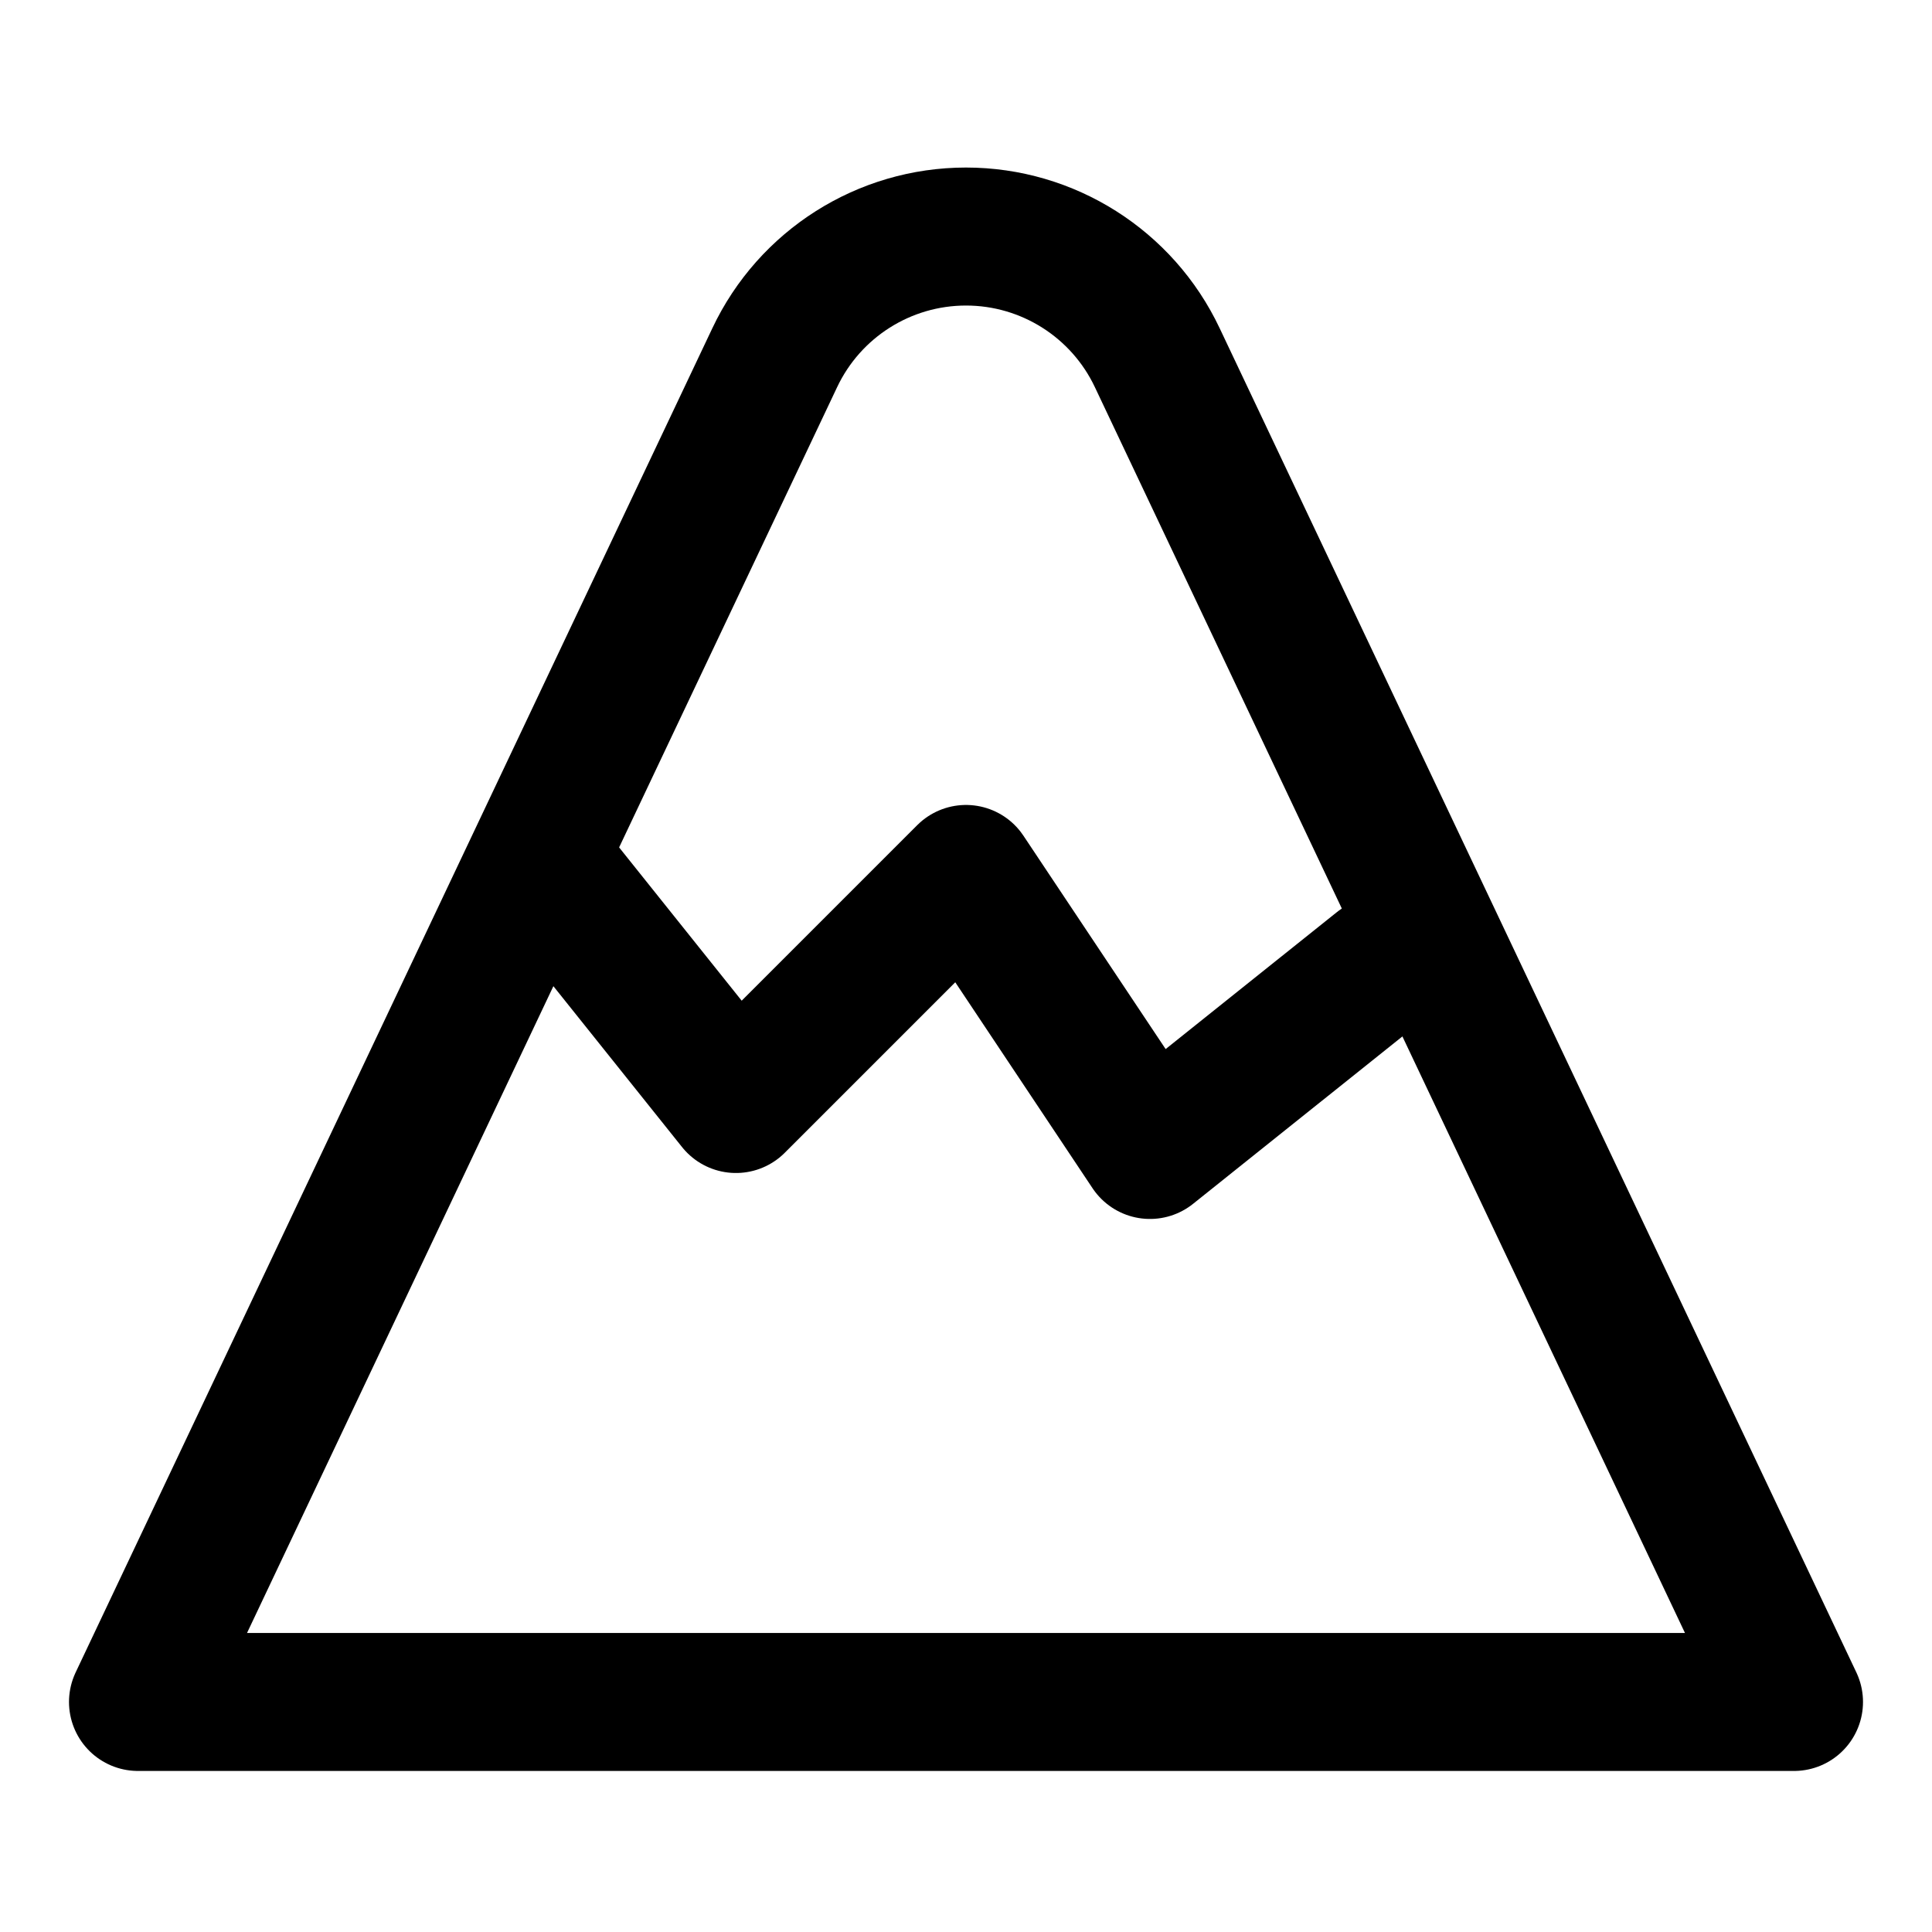
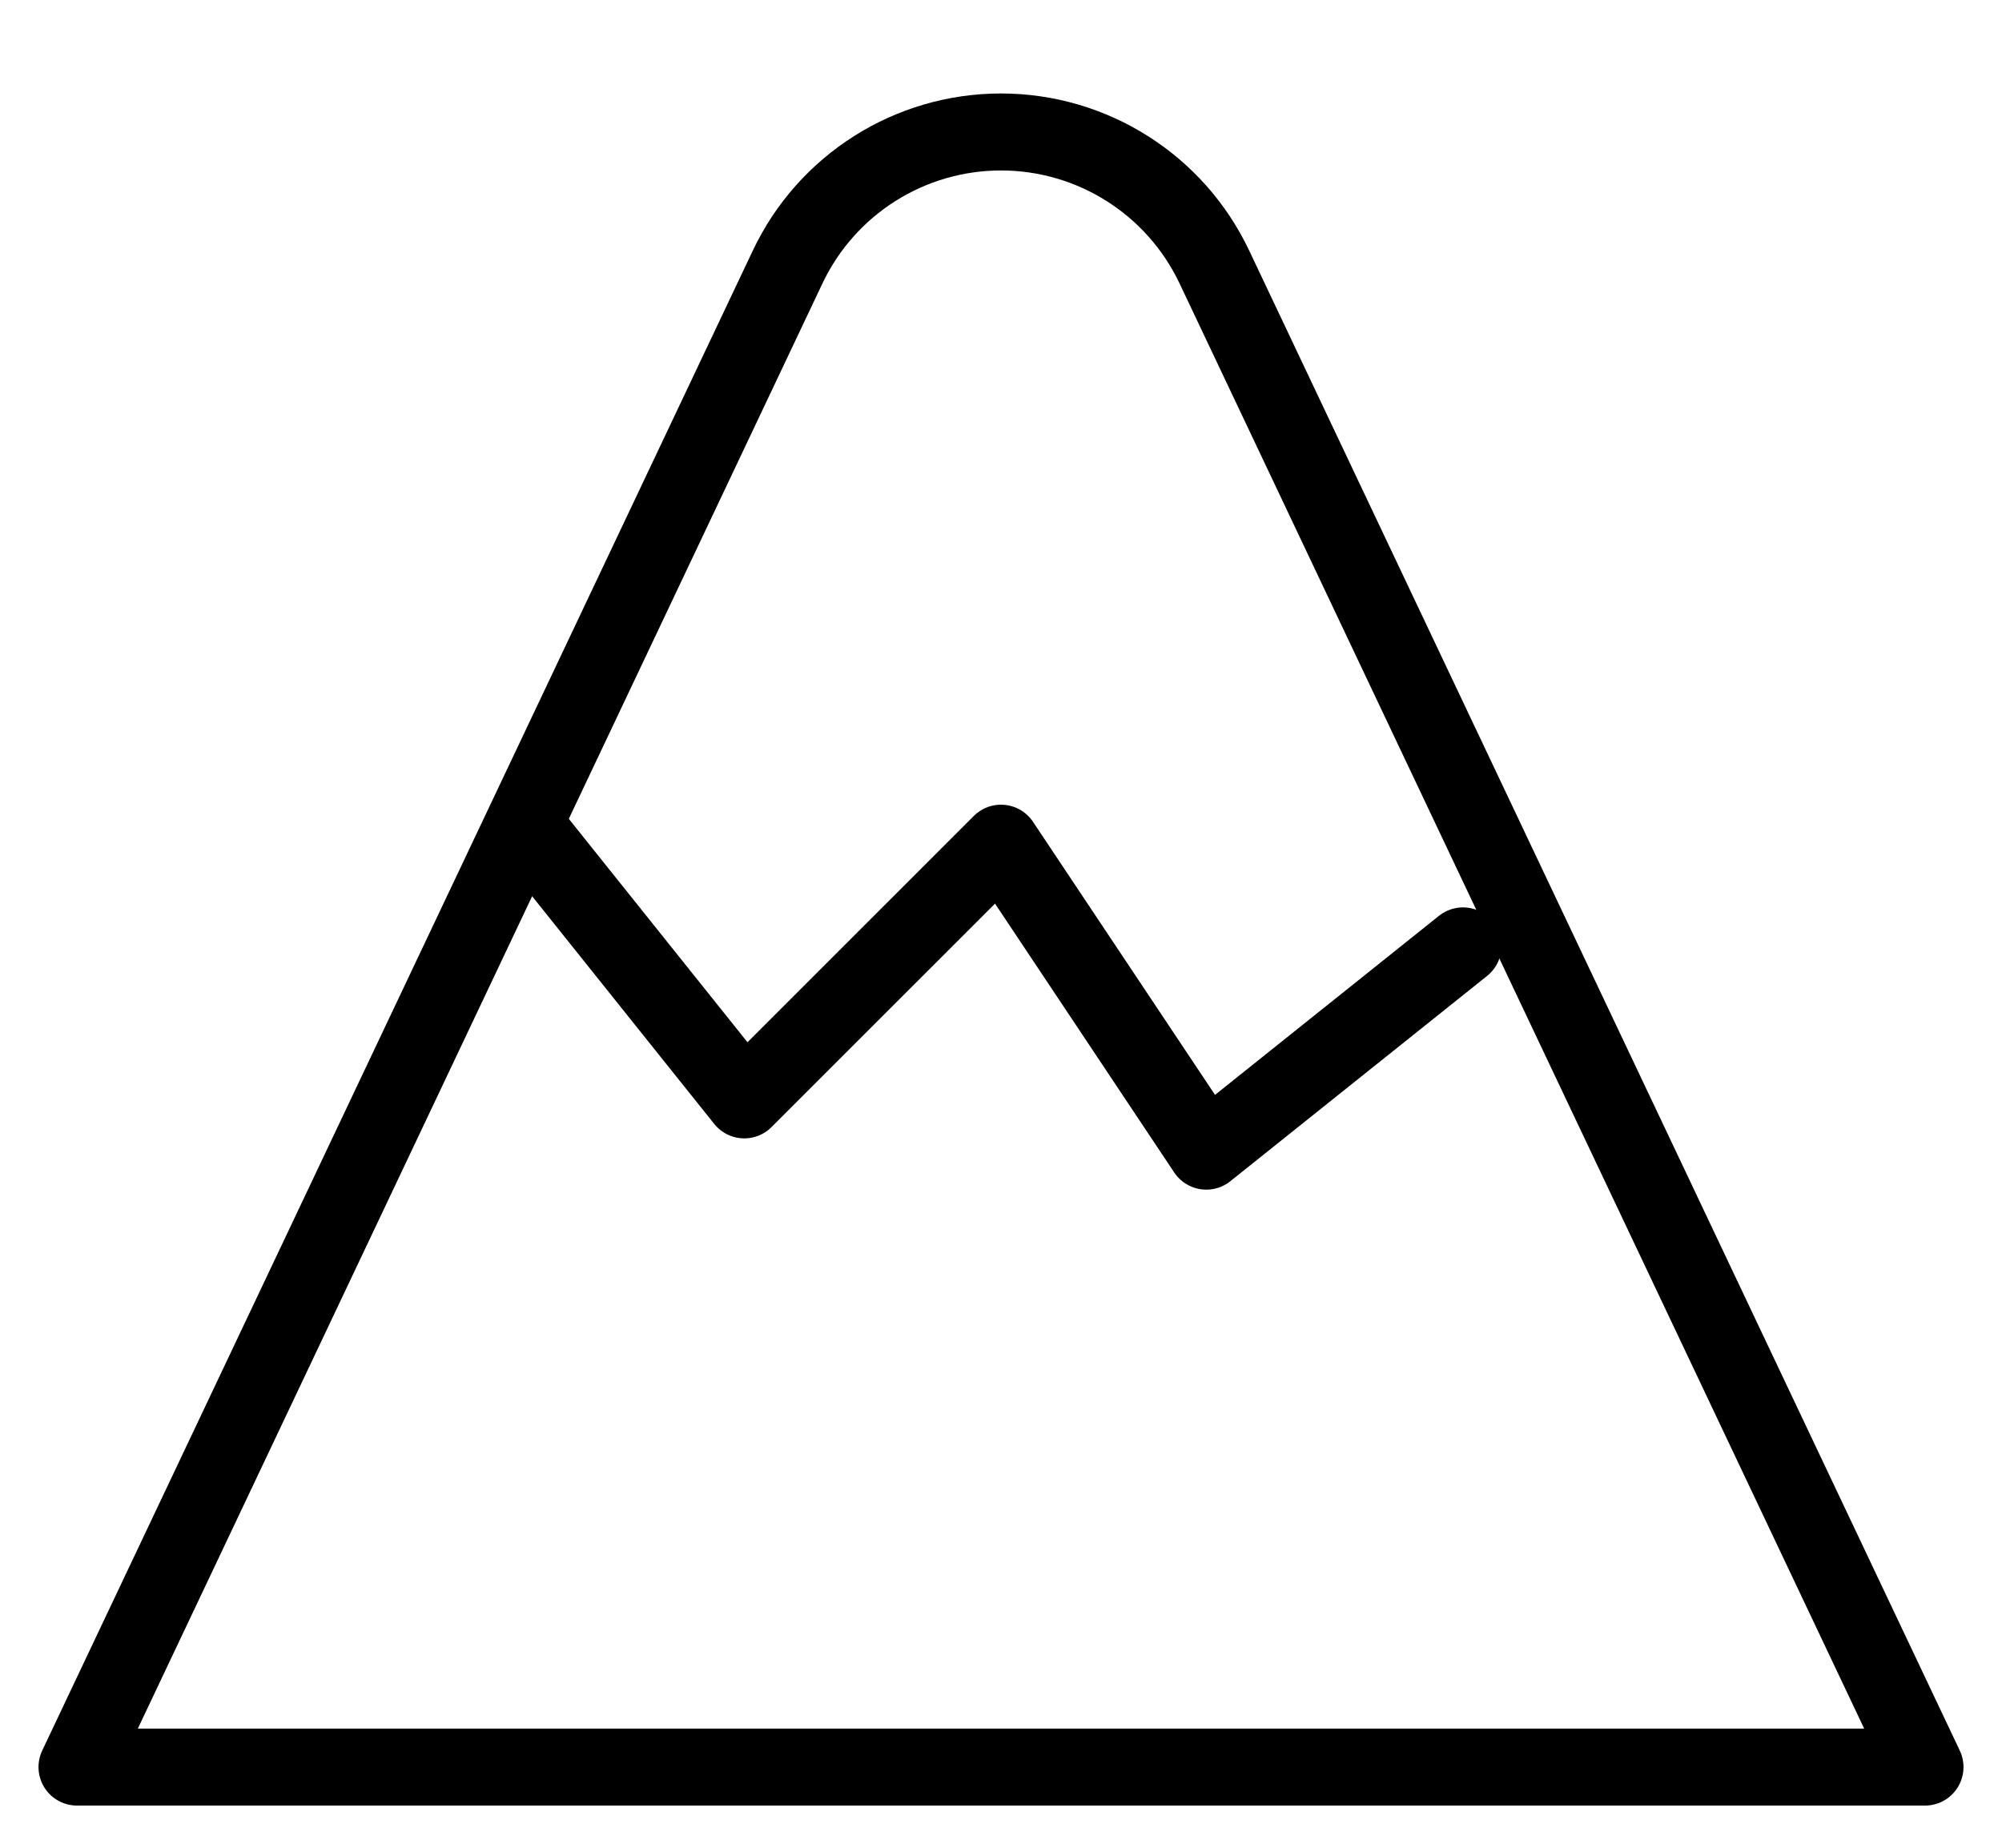
- <svg xmlns="http://www.w3.org/2000/svg" fill="none" viewBox="0 0 14 14">
-   <path stroke="currentColor" stroke-linecap="round" stroke-linejoin="round" d="M1 12.333h12L8.386 2.592a1.533 1.533 0 0 0-2.772 0L1 12.333Z" />
-   <path stroke="currentColor" stroke-linecap="round" stroke-linejoin="round" d="M4 6.333 5.333 8 7 6.333l1.333 2L10 7" />
+ <svg xmlns="http://www.w3.org/2000/svg" fill="none" viewBox="0 0 26 24">
+   <path stroke="currentColor" stroke-linecap="round" stroke-linejoin="round" d="M1 22.952h24L15.772 3.47a3.066 3.066 0 0 0-5.544 0L1 22.952Z" />
+   <path stroke="currentColor" stroke-linecap="round" stroke-linejoin="round" d="m7 10.952 2.666 3.334L13 10.952l2.666 4L19 12.286" />
</svg>
